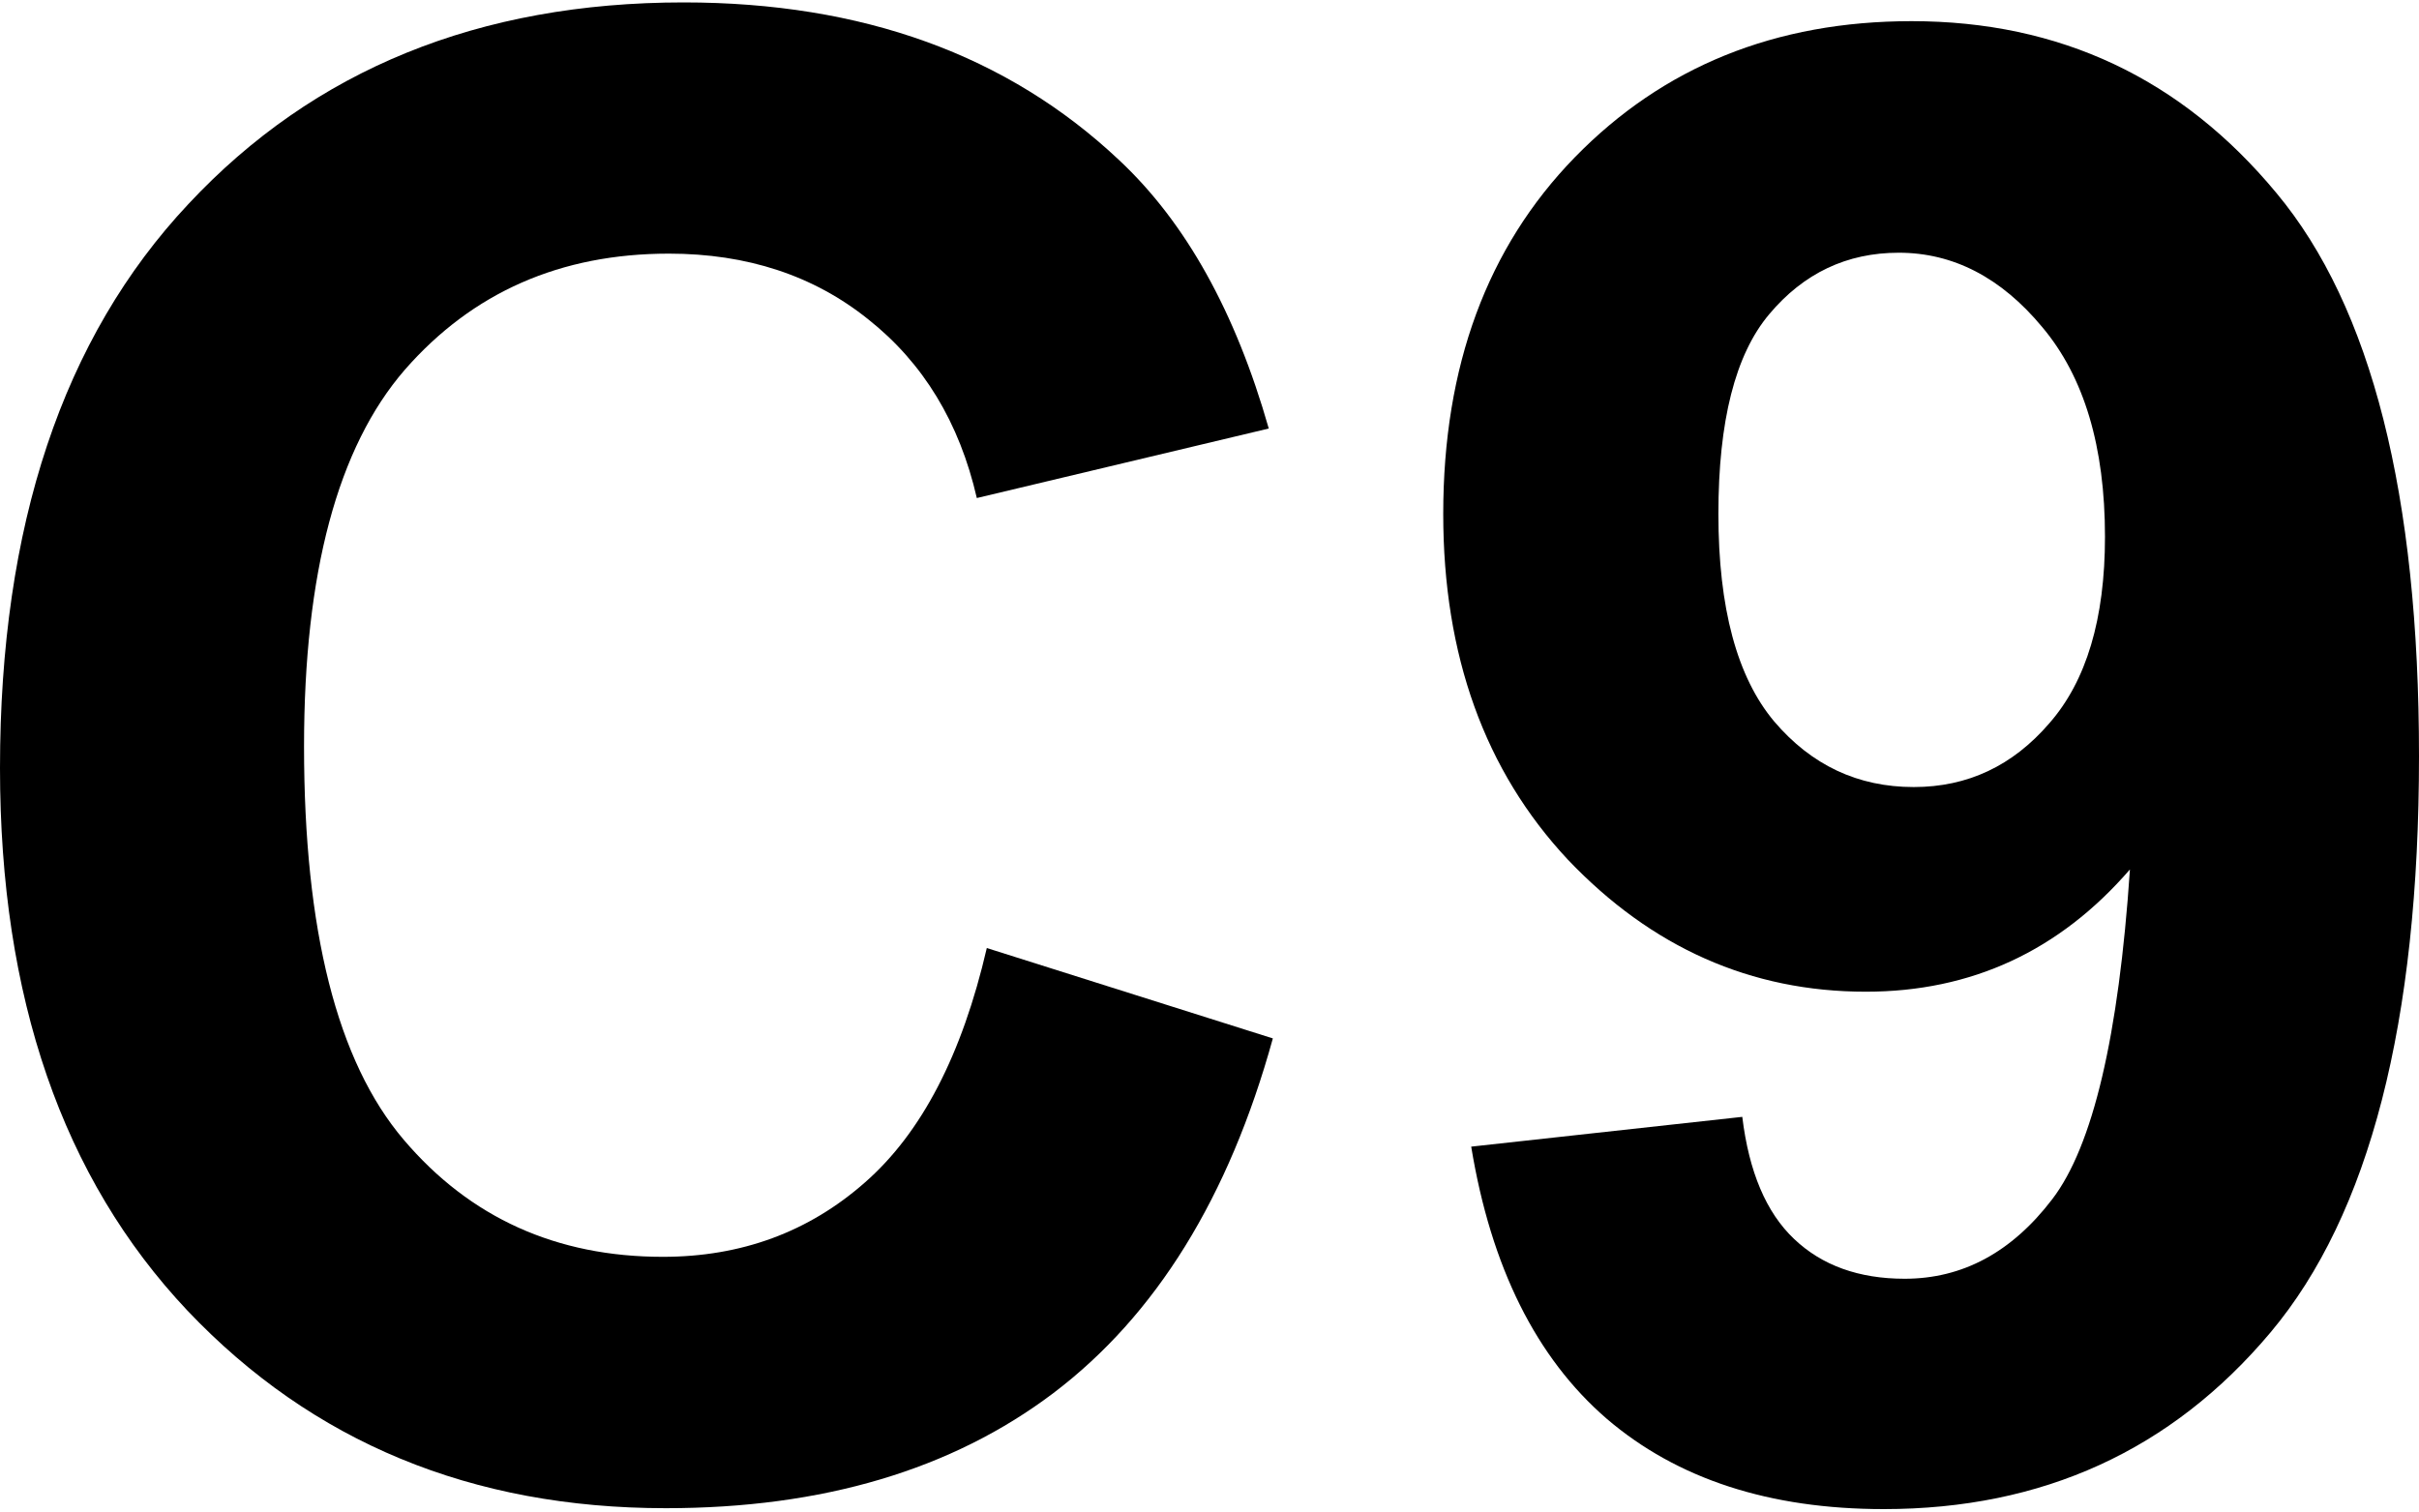
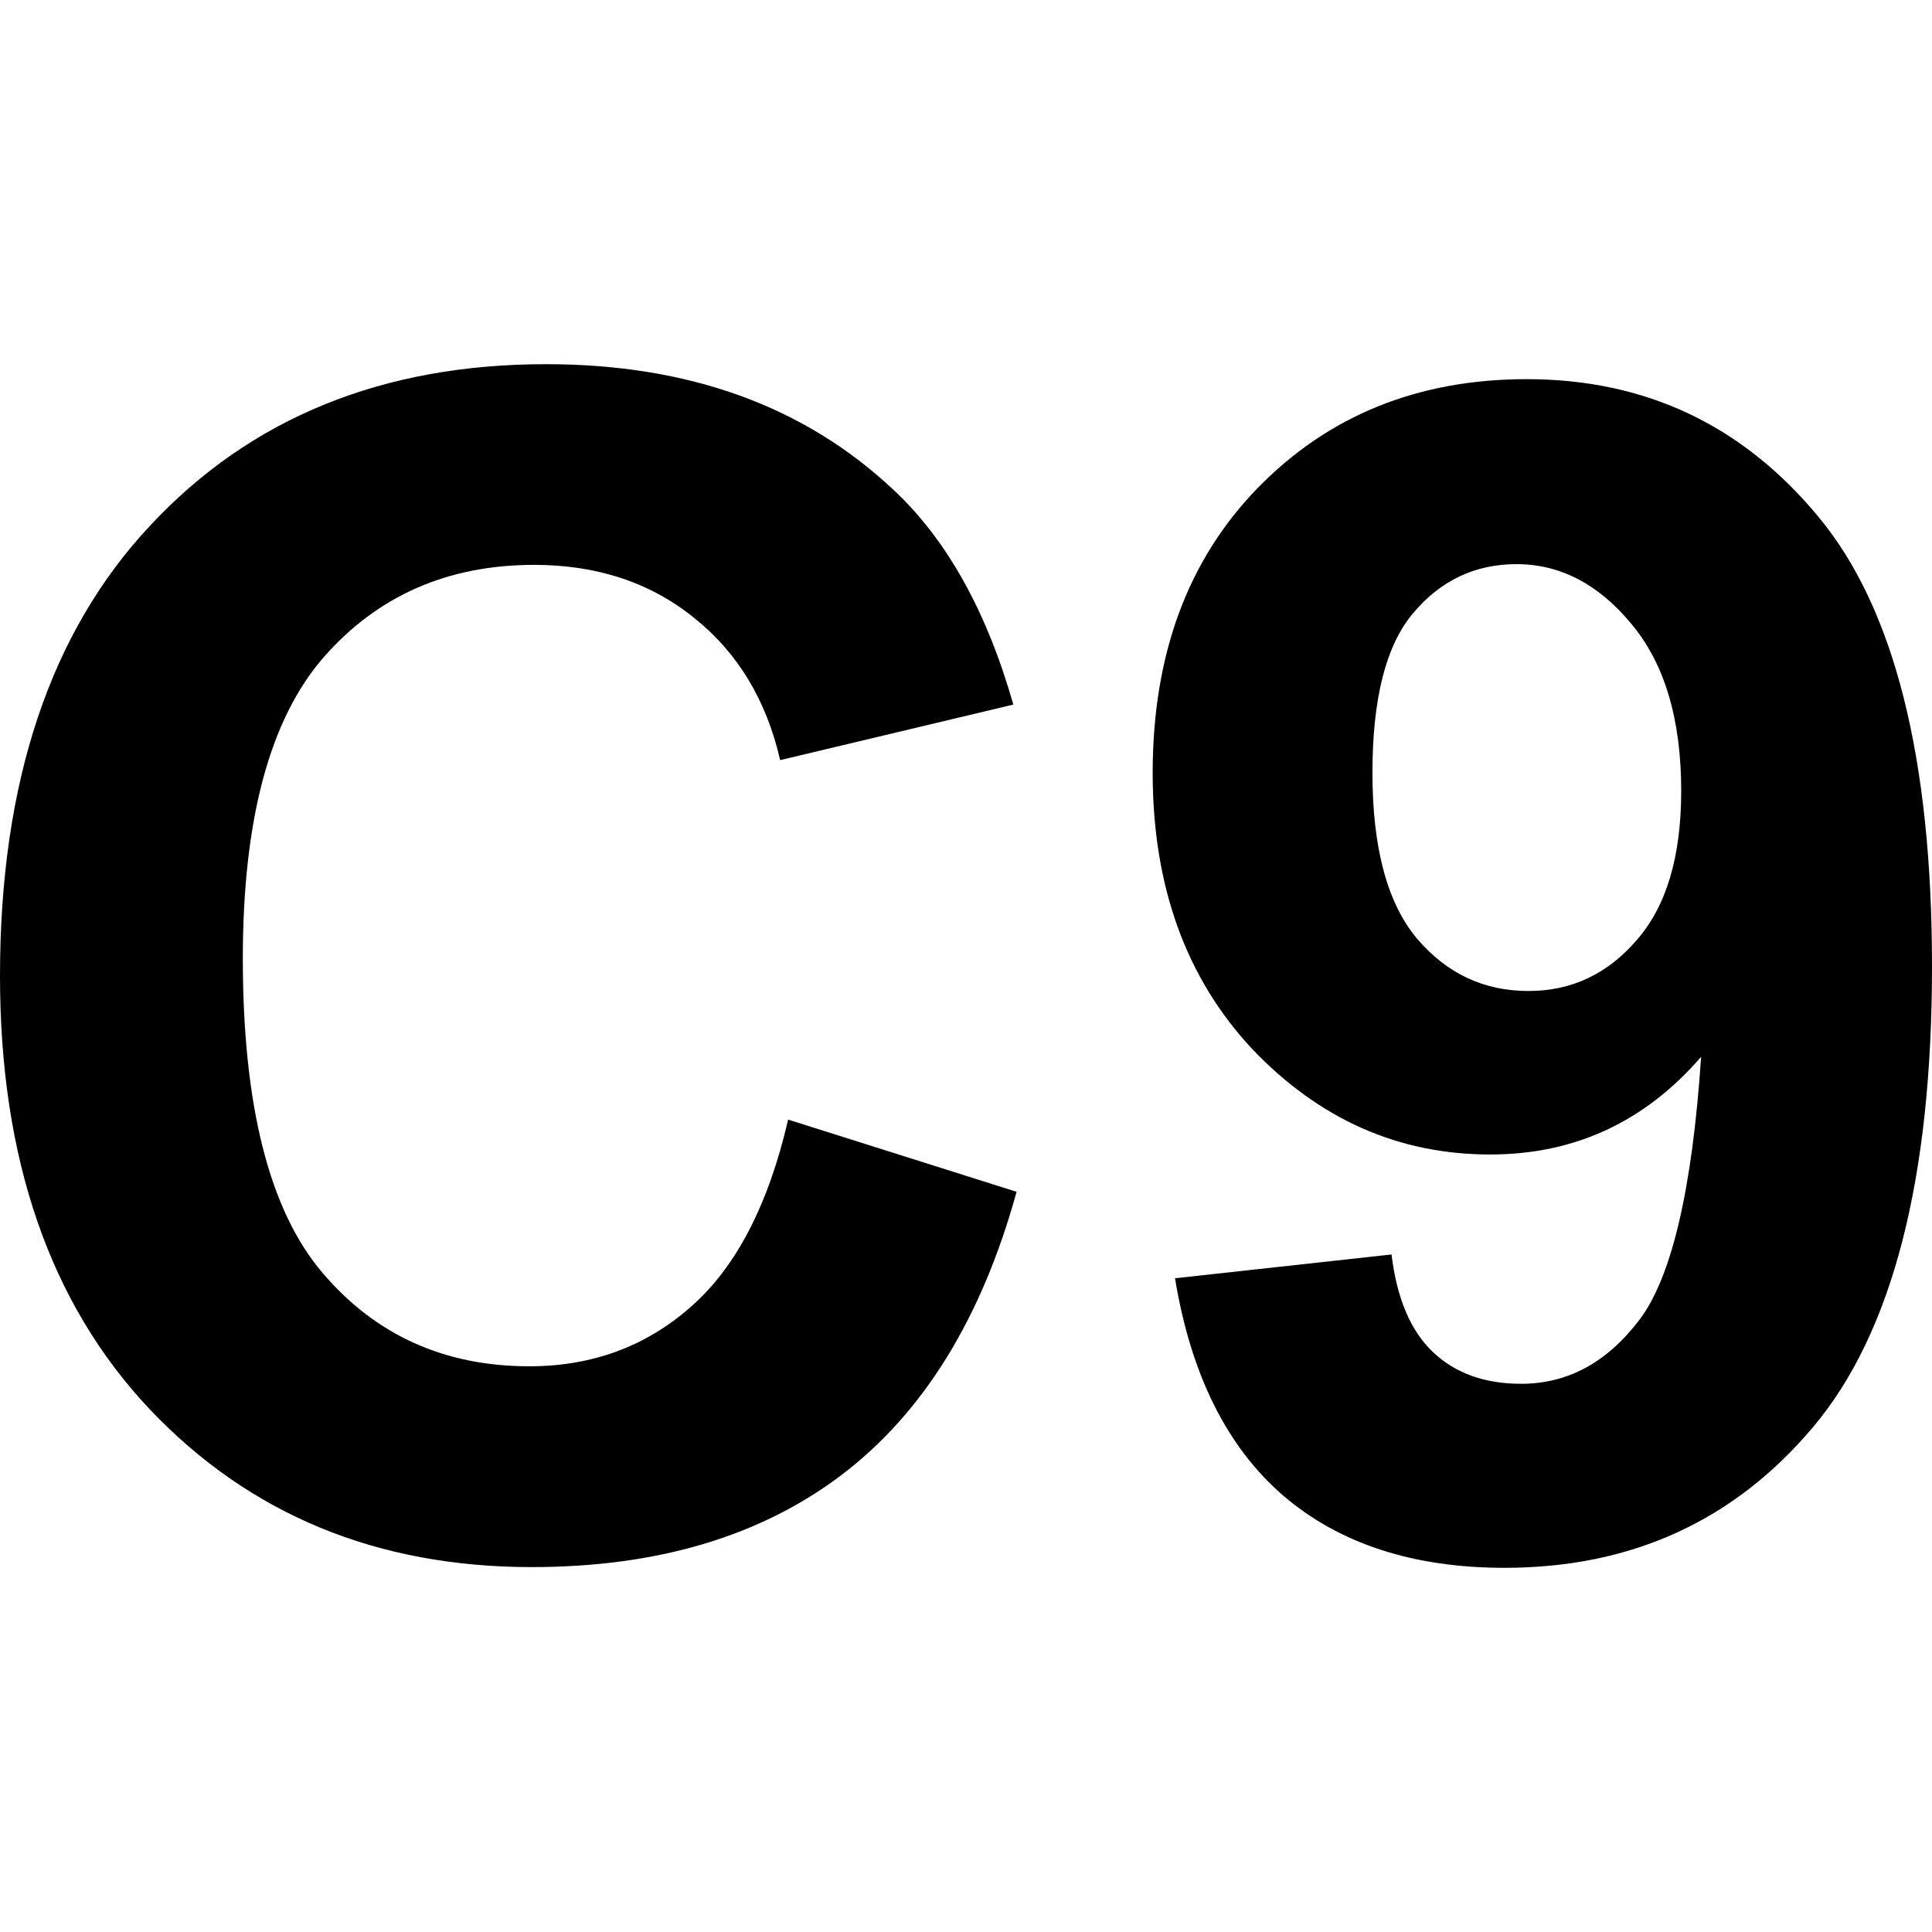
- <svg xmlns="http://www.w3.org/2000/svg" width="16" height="10" viewBox="0 0 16 10" fill="none">
+ <svg xmlns="http://www.w3.org/2000/svg" width="16" height="16" viewBox="0 0 16 10" fill="none">
  <path d="M6.527 6.272L8.419 6.87C8.129 7.921 7.645 8.703 6.968 9.216C6.296 9.724 5.441 9.978 4.404 9.978C3.12 9.978 2.066 9.542 1.239 8.67C0.413 7.794 0 6.598 0 5.082C0 3.479 0.415 2.235 1.246 1.35C2.077 0.46 3.169 0.016 4.522 0.016C5.705 0.016 6.665 0.364 7.403 1.06C7.843 1.472 8.172 2.064 8.392 2.835L6.461 3.295C6.346 2.795 6.107 2.401 5.742 2.112C5.382 1.823 4.942 1.678 4.424 1.678C3.707 1.678 3.125 1.934 2.677 2.447C2.233 2.96 2.011 3.79 2.011 4.938C2.011 6.155 2.23 7.023 2.67 7.54C3.109 8.057 3.681 8.315 4.384 8.315C4.903 8.315 5.349 8.151 5.722 7.822C6.096 7.494 6.364 6.977 6.527 6.272Z" fill="black" />
  <path d="M9.731 7.586L11.524 7.389C11.568 7.752 11.682 8.022 11.867 8.197C12.051 8.372 12.295 8.46 12.598 8.46C12.981 8.46 13.306 8.285 13.574 7.934C13.842 7.584 14.014 6.856 14.088 5.752C13.622 6.291 13.04 6.561 12.341 6.561C11.581 6.561 10.924 6.269 10.37 5.687C9.821 5.1 9.546 4.337 9.546 3.4C9.546 2.423 9.836 1.637 10.416 1.041C11.001 0.441 11.743 0.14 12.644 0.14C13.624 0.14 14.429 0.519 15.057 1.277C15.686 2.031 16 3.273 16 5.003C16 6.764 15.673 8.035 15.018 8.815C14.363 9.595 13.51 9.984 12.46 9.984C11.704 9.984 11.093 9.785 10.627 9.386C10.161 8.983 9.862 8.383 9.731 7.586ZM13.923 3.551C13.923 2.955 13.785 2.493 13.508 2.164C13.236 1.836 12.919 1.672 12.559 1.672C12.216 1.672 11.93 1.807 11.702 2.079C11.477 2.346 11.366 2.787 11.366 3.4C11.366 4.022 11.489 4.48 11.735 4.773C11.981 5.062 12.288 5.207 12.658 5.207C13.014 5.207 13.312 5.067 13.554 4.786C13.8 4.506 13.923 4.094 13.923 3.551Z" fill="black" />
</svg>
